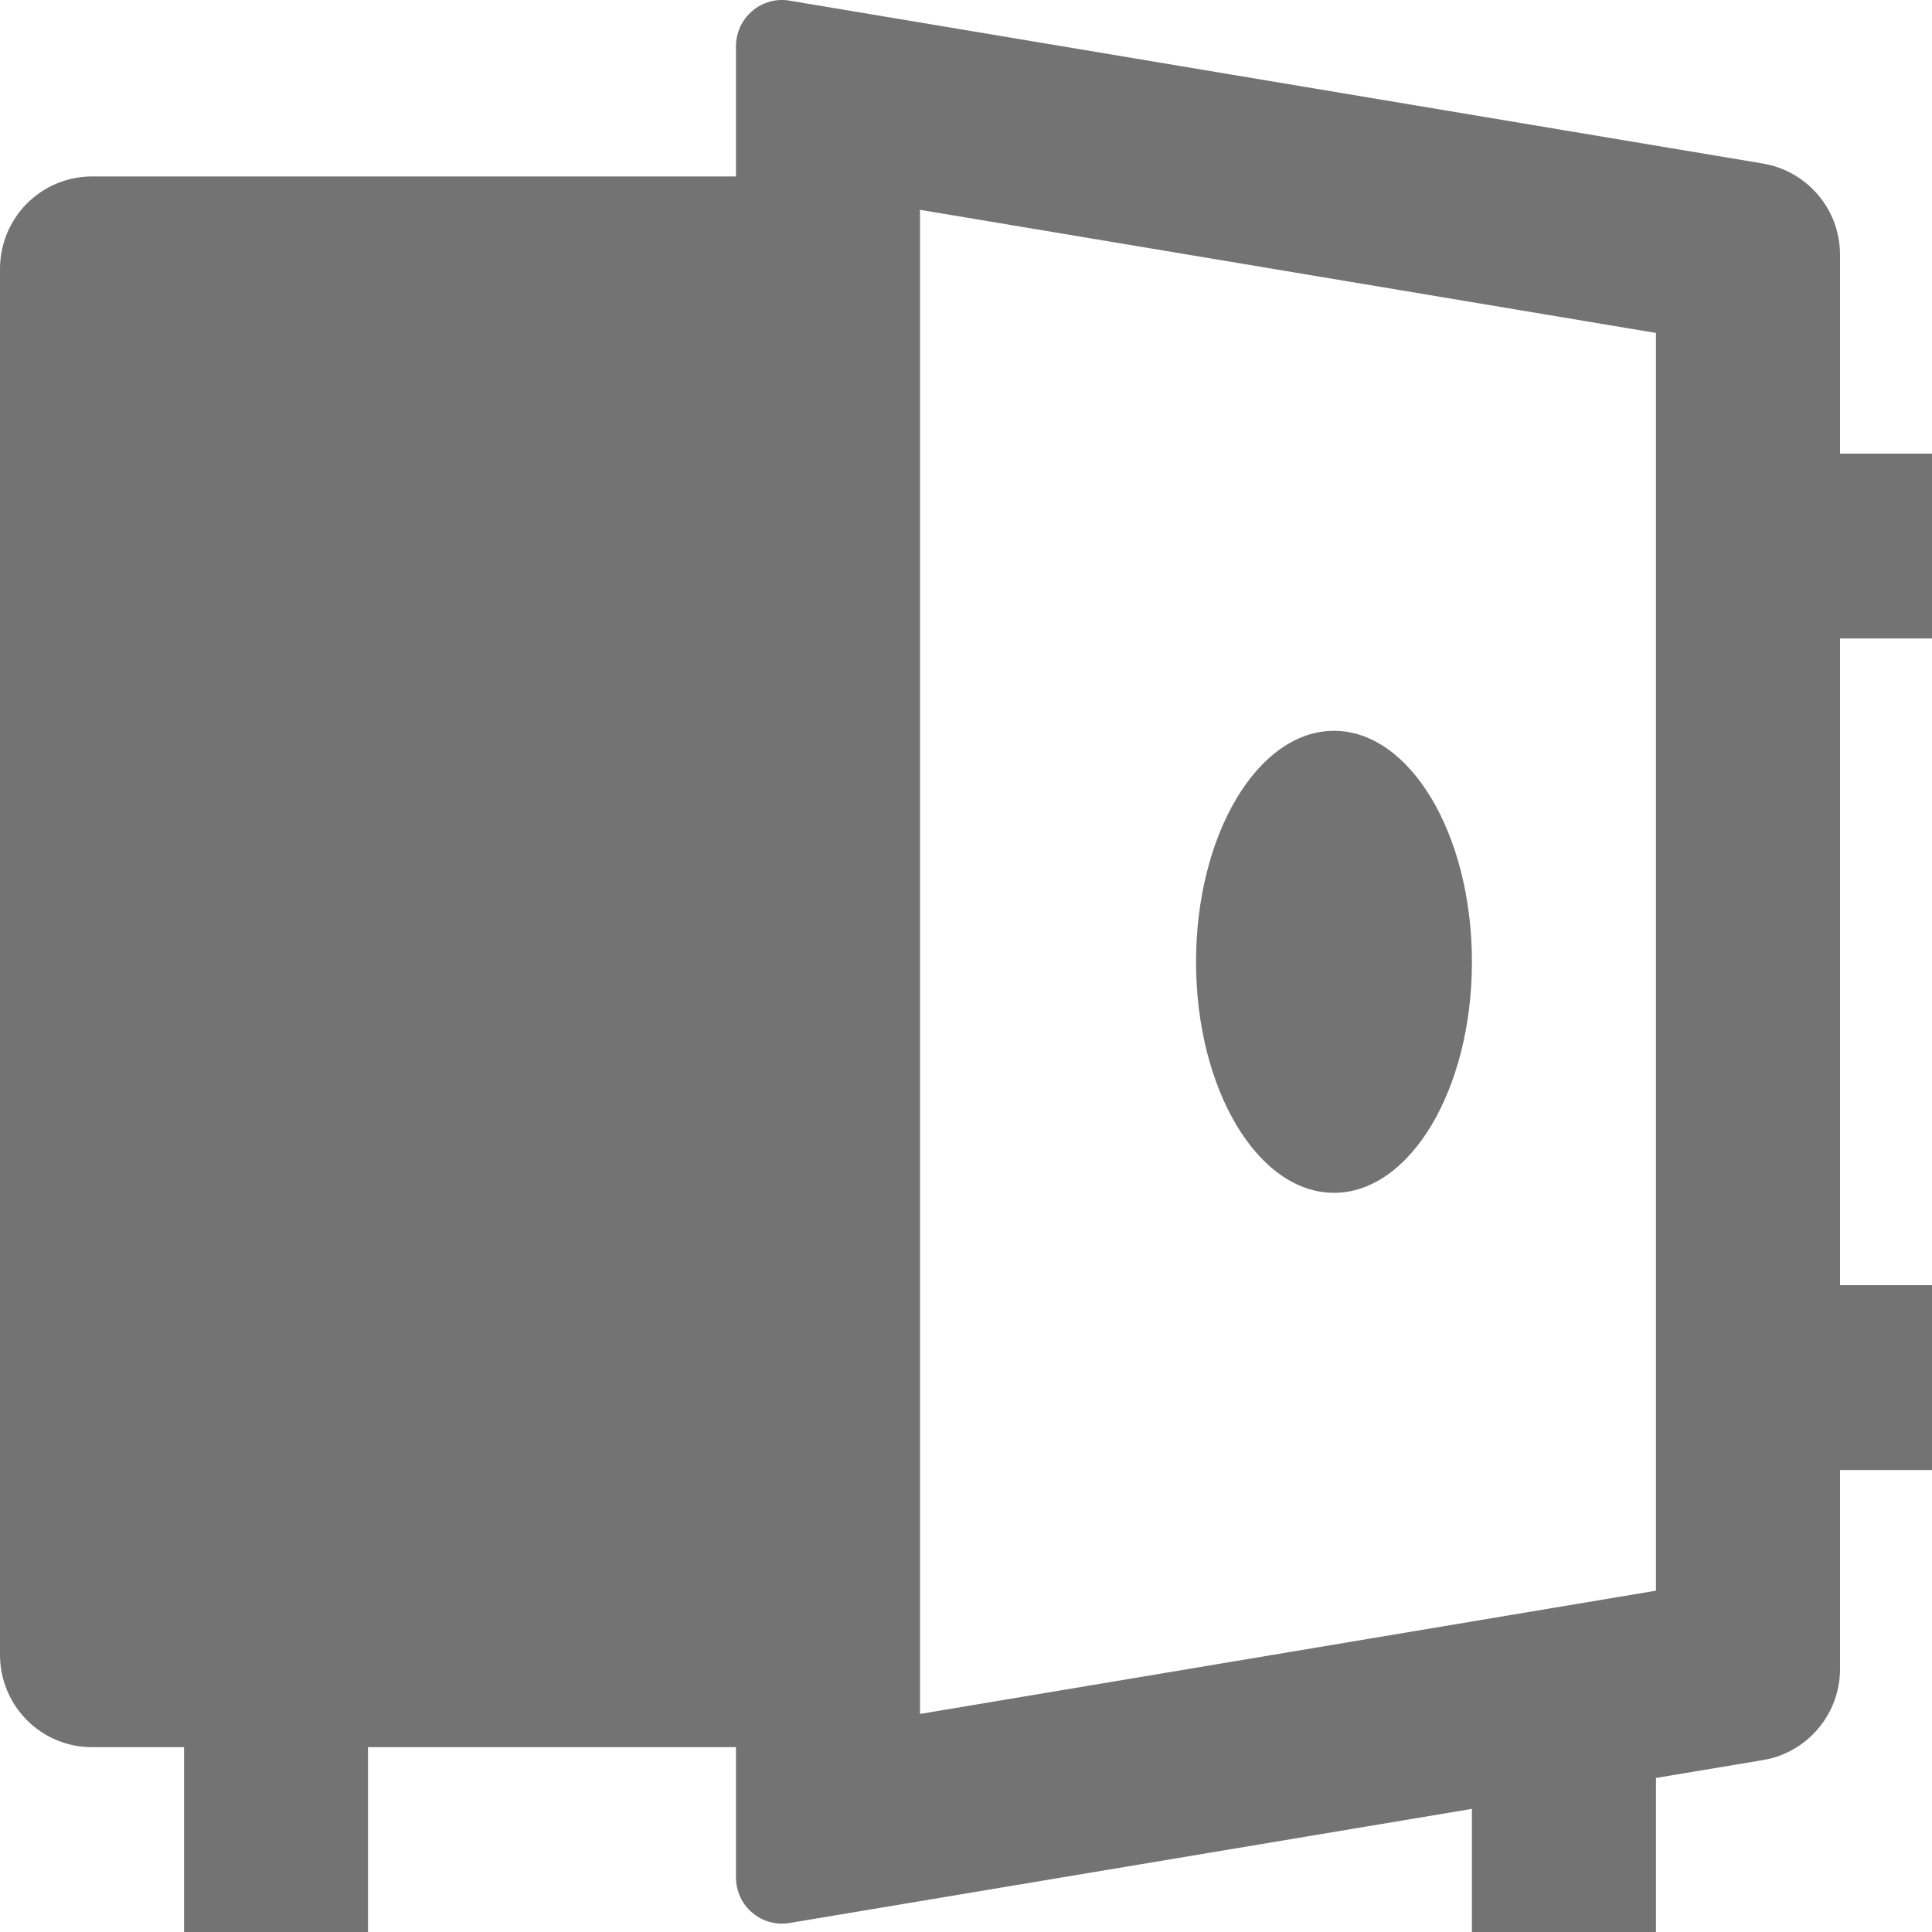
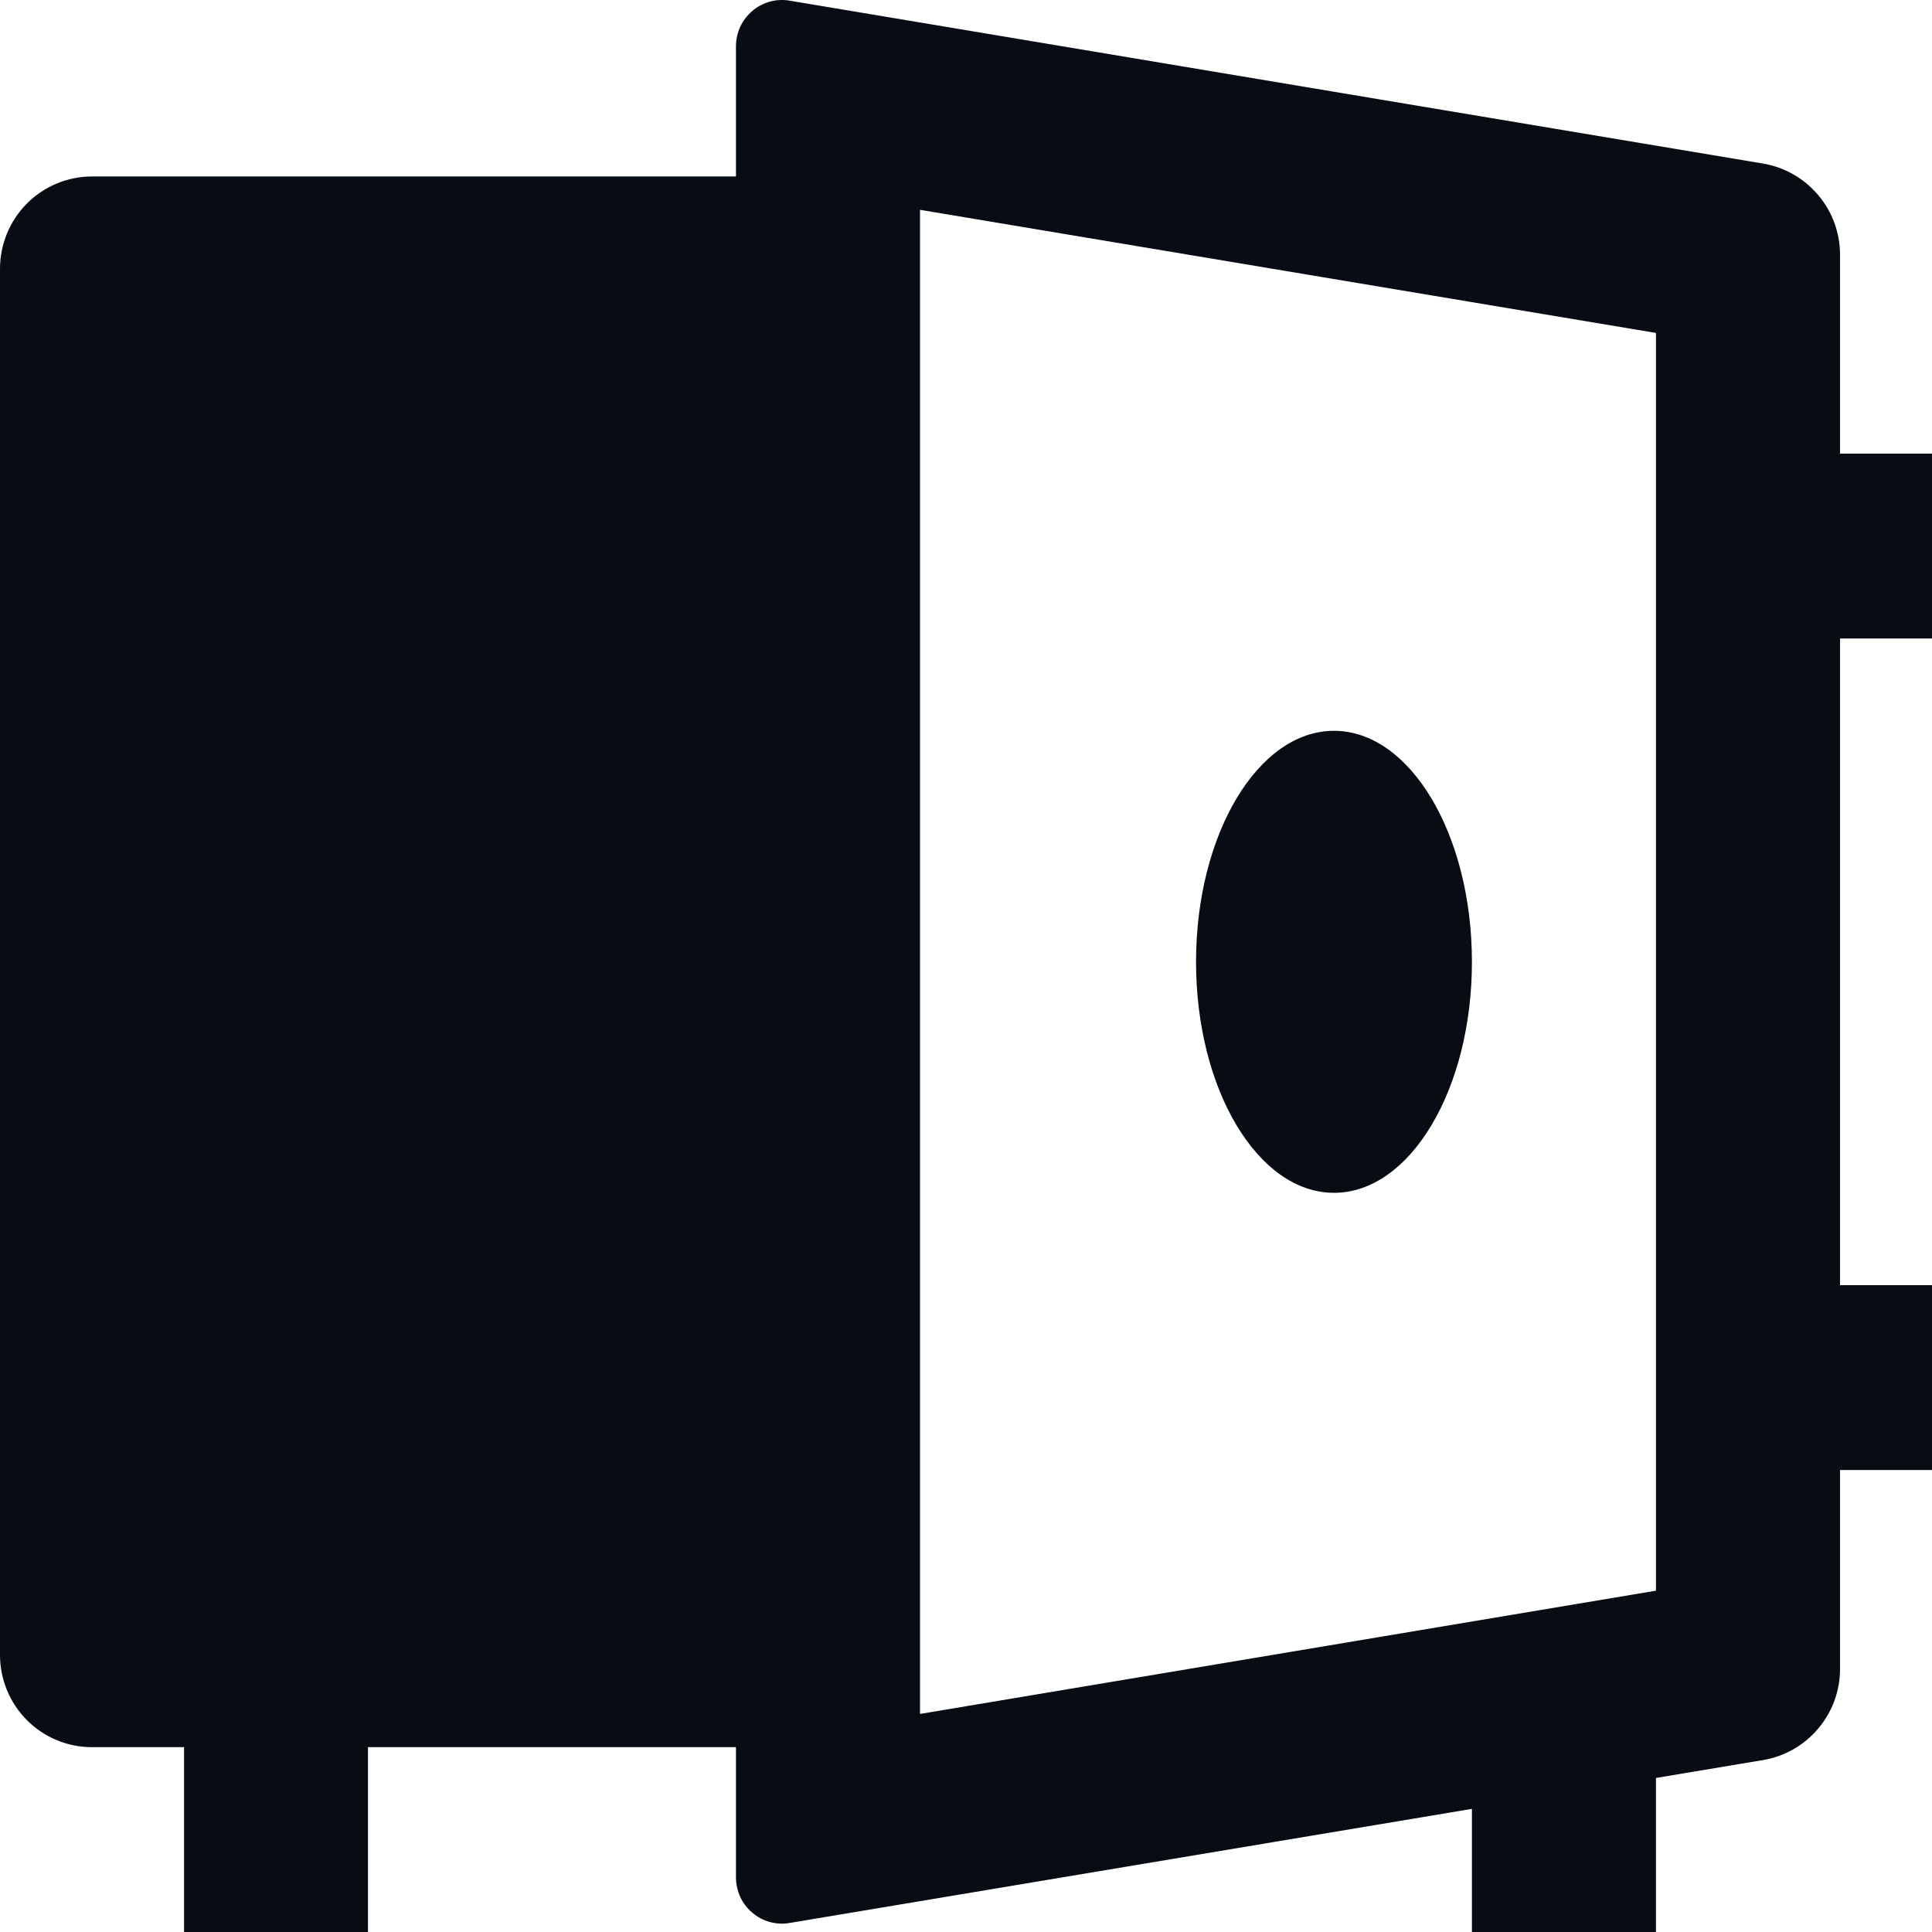
<svg xmlns="http://www.w3.org/2000/svg" width="15" height="15" viewBox="0 0 15 15" fill="none">
-   <path d="M5.714 13.565H2.857V15H1.429V13.565H0.714C0.525 13.565 0.343 13.49 0.209 13.355C0.075 13.221 0 13.038 0 12.848V2.087C0 1.897 0.075 1.715 0.209 1.58C0.343 1.446 0.525 1.37 0.714 1.37H5.714V0.359C5.714 0.306 5.726 0.255 5.747 0.208C5.769 0.161 5.801 0.119 5.841 0.085C5.88 0.051 5.927 0.027 5.976 0.013C6.026 -0.001 6.079 -0.004 6.13 0.005L13.689 1.27C13.855 1.298 14.007 1.385 14.116 1.514C14.226 1.644 14.286 1.808 14.286 1.978V3.522H15V4.957H14.286V9.978H15V11.413H14.286V12.958C14.286 13.127 14.226 13.292 14.116 13.421C14.007 13.551 13.855 13.637 13.689 13.665L12.857 13.804V15H11.428V14.044L6.13 14.93C6.079 14.939 6.026 14.936 5.976 14.922C5.927 14.909 5.88 14.884 5.841 14.85C5.801 14.817 5.769 14.775 5.747 14.727C5.726 14.68 5.714 14.629 5.714 14.577V13.565ZM7.143 13.307L12.857 12.35V2.585L7.143 1.629V13.307ZM10.357 9.261C9.766 9.261 9.286 8.458 9.286 7.468C9.286 6.478 9.766 5.674 10.357 5.674C10.948 5.674 11.428 6.478 11.428 7.468C11.428 8.458 10.948 9.261 10.357 9.261Z" fill="#737373" />
+   <path d="M5.714 13.565H2.857V15H1.429V13.565H0.714C0.525 13.565 0.343 13.49 0.209 13.355C0.075 13.221 0 13.038 0 12.848V2.087C0 1.897 0.075 1.715 0.209 1.58C0.343 1.446 0.525 1.37 0.714 1.37H5.714V0.359C5.714 0.306 5.726 0.255 5.747 0.208C5.769 0.161 5.801 0.119 5.841 0.085C5.88 0.051 5.927 0.027 5.976 0.013C6.026 -0.001 6.079 -0.004 6.13 0.005L13.689 1.27C13.855 1.298 14.007 1.385 14.116 1.514C14.226 1.644 14.286 1.808 14.286 1.978V3.522H15V4.957H14.286V9.978H15V11.413H14.286V12.958C14.286 13.127 14.226 13.292 14.116 13.421C14.007 13.551 13.855 13.637 13.689 13.665L12.857 13.804V15H11.428V14.044L6.13 14.93C6.079 14.939 6.026 14.936 5.976 14.922C5.927 14.909 5.88 14.884 5.841 14.85C5.801 14.817 5.769 14.775 5.747 14.727C5.726 14.68 5.714 14.629 5.714 14.577V13.565ZM7.143 13.307L12.857 12.35V2.585L7.143 1.629V13.307ZM10.357 9.261C9.766 9.261 9.286 8.458 9.286 7.468C9.286 6.478 9.766 5.674 10.357 5.674C10.948 5.674 11.428 6.478 11.428 7.468C11.428 8.458 10.948 9.261 10.357 9.261Z" fill="#070D13" />
</svg>
